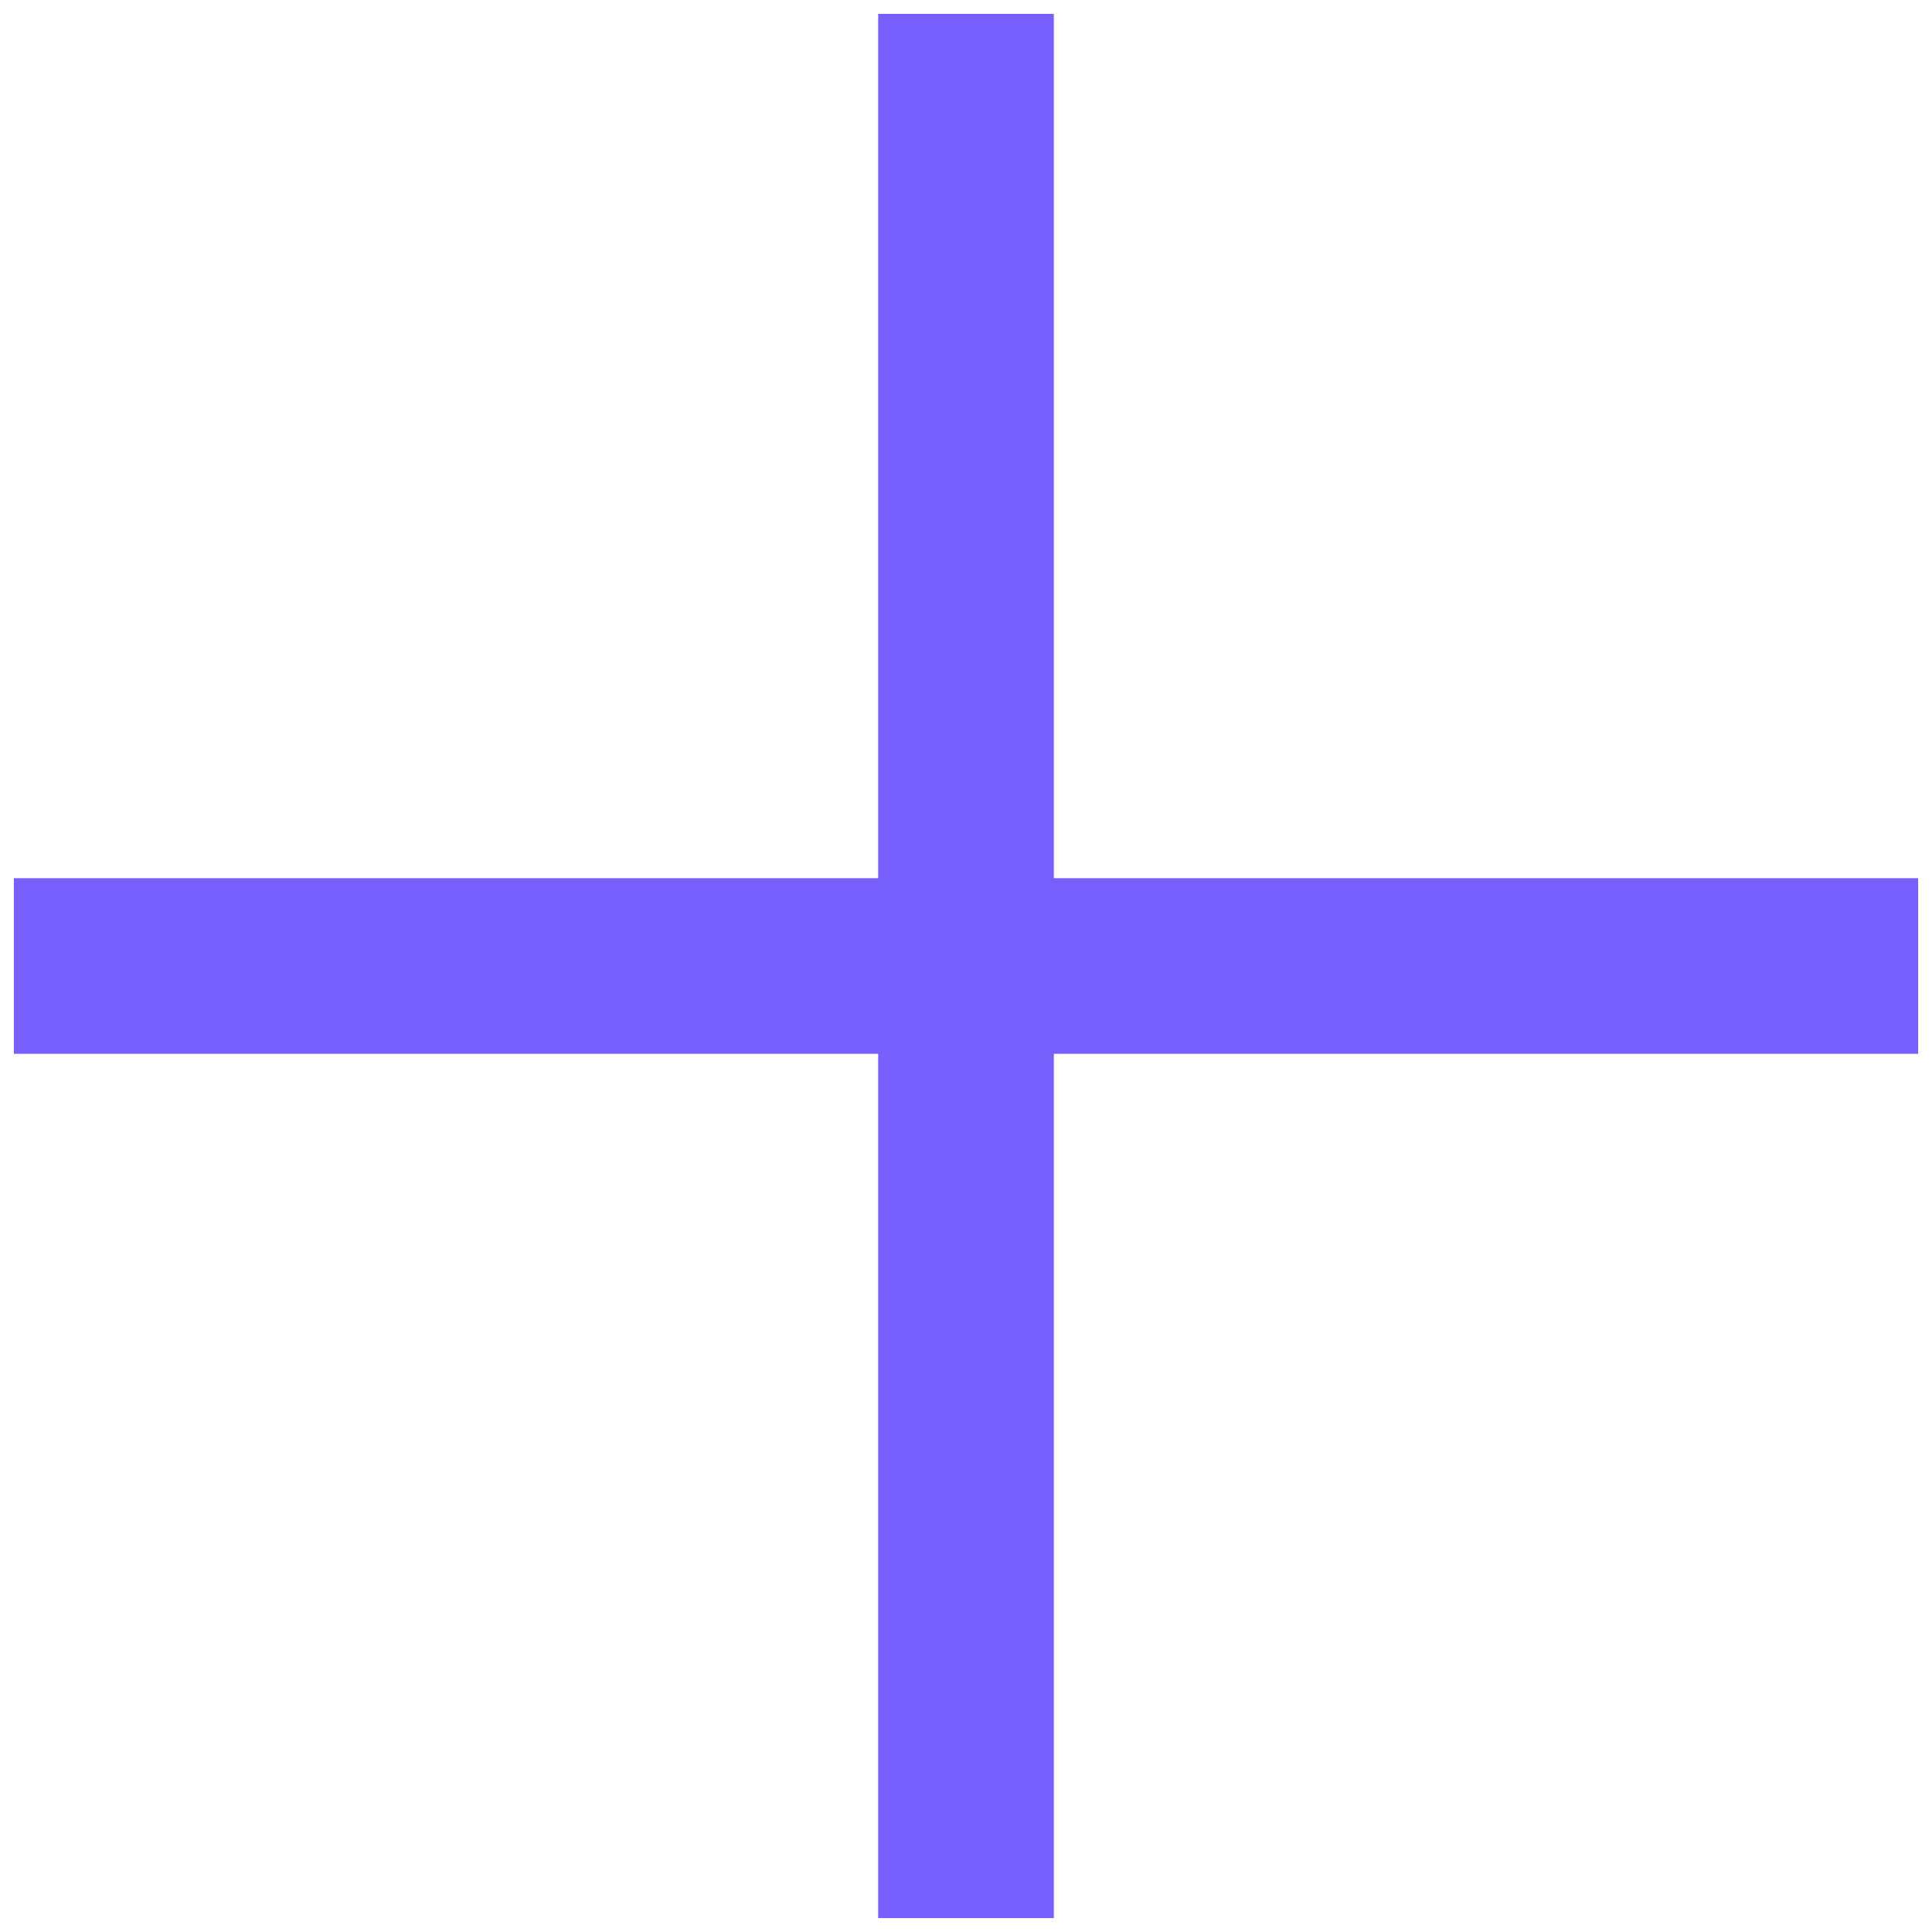
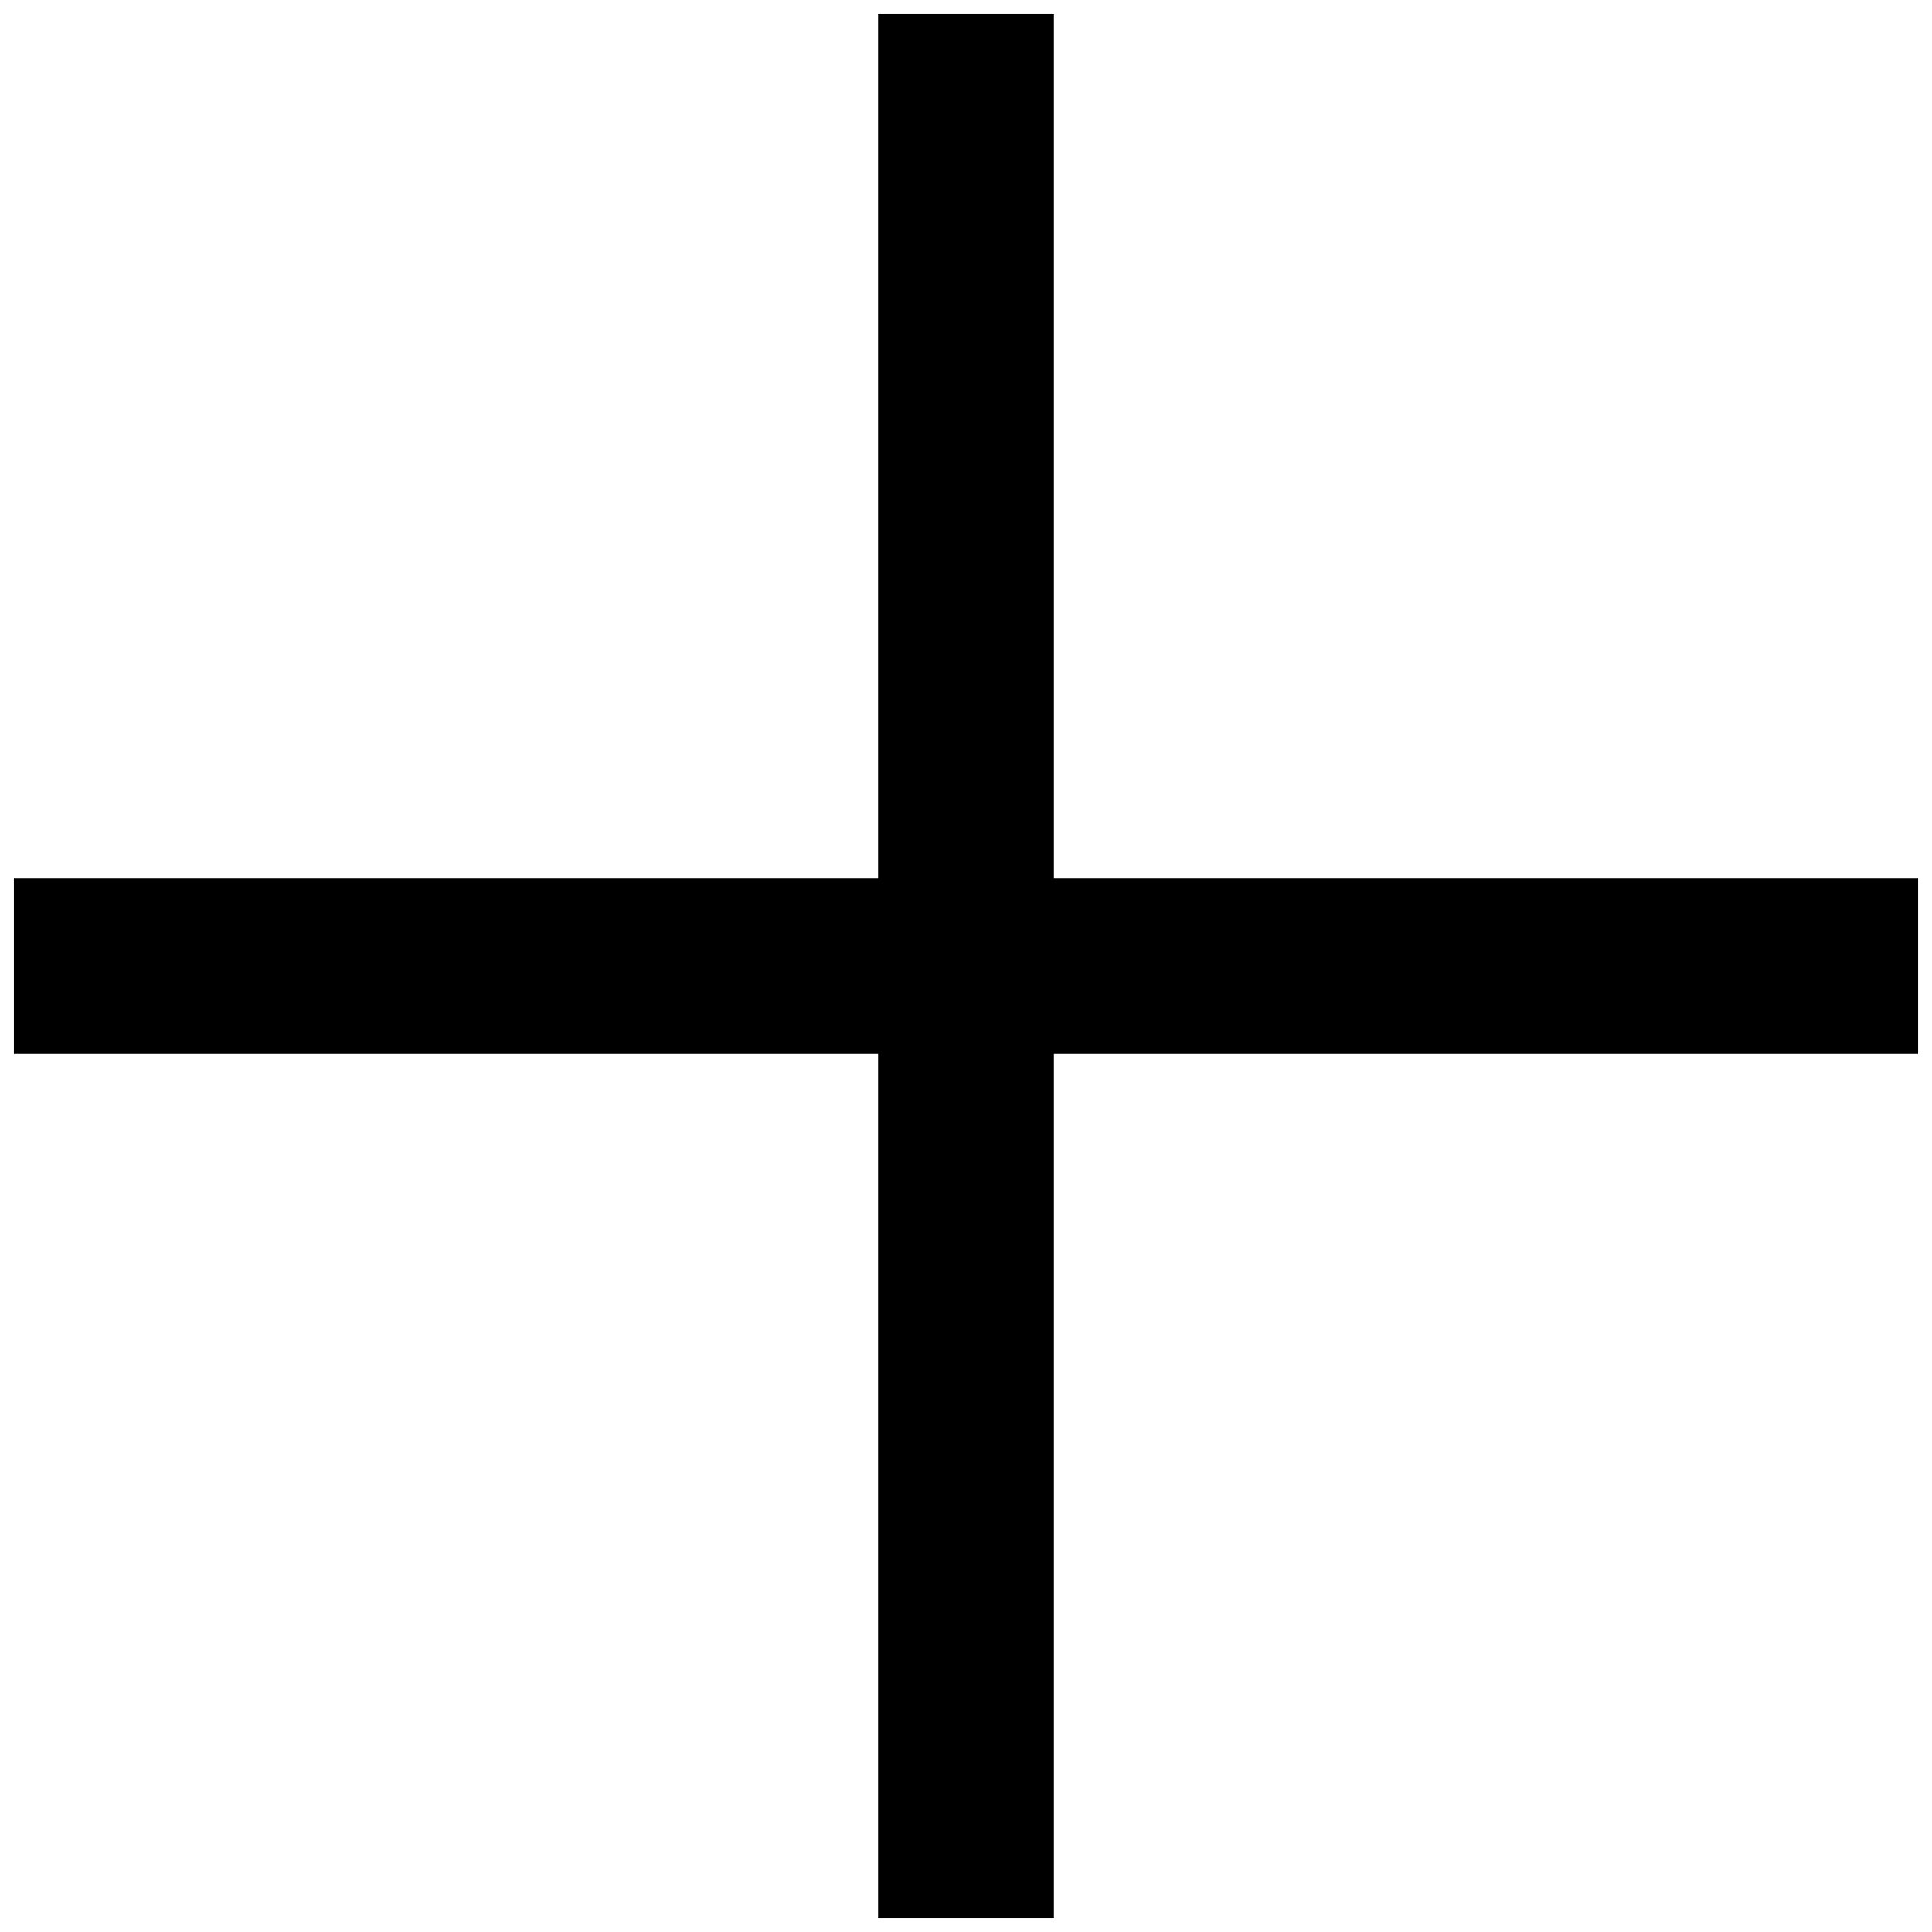
<svg xmlns="http://www.w3.org/2000/svg" width="33px" height="33px" viewBox="0 0 33 33" version="1.1">
  <g id="Page-1" stroke="none" stroke-width="1" fill="none" fill-rule="evenodd">
-     <g id="BGE_Desktop_Main" transform="translate(-1077, -13148)" stroke="#785FFF" stroke-width="3">
+     <g id="BGE_Desktop_Main" transform="translate(-1077, -13148)" stroke="black" stroke-width="3">
      <g id="Group-20" transform="translate(310, 13037)">
        <g id="Plus" transform="translate(767, 111)">
          <path d="M16.5,32.763 L16.5,0.237 M32.763,16.5 L0.237,16.5" id="Combined-Shape" />
        </g>
      </g>
    </g>
  </g>
</svg>
